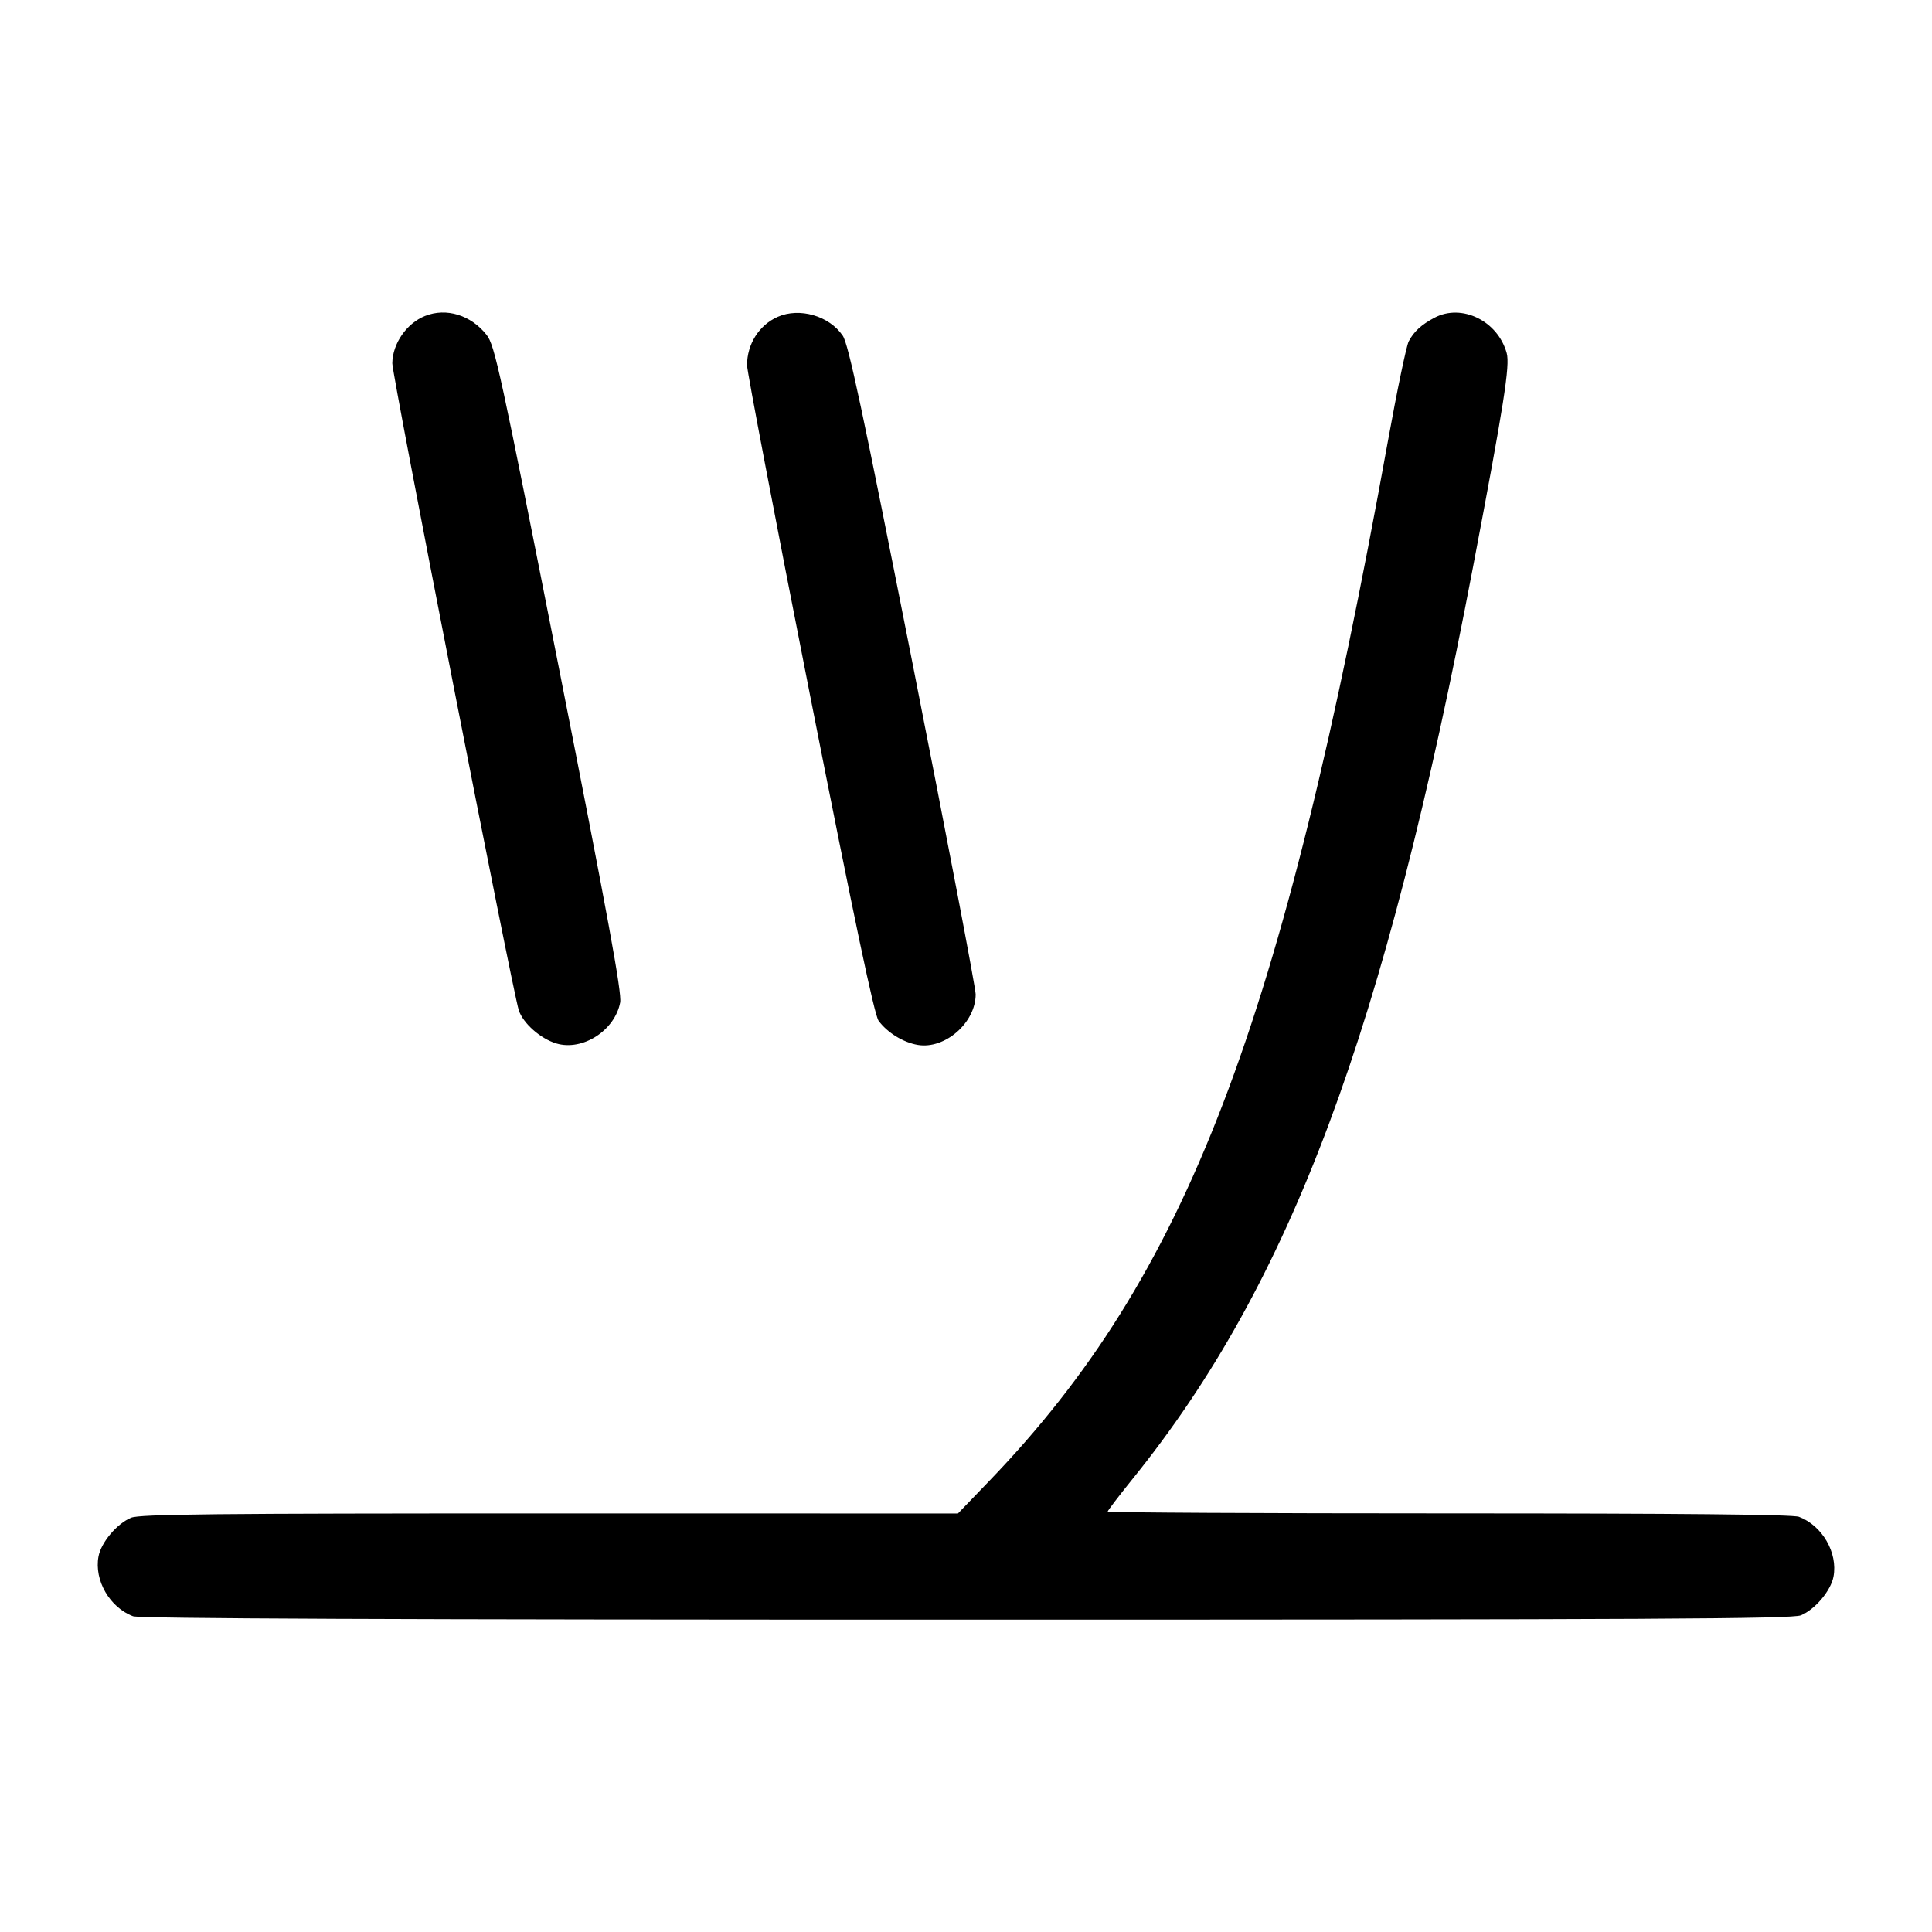
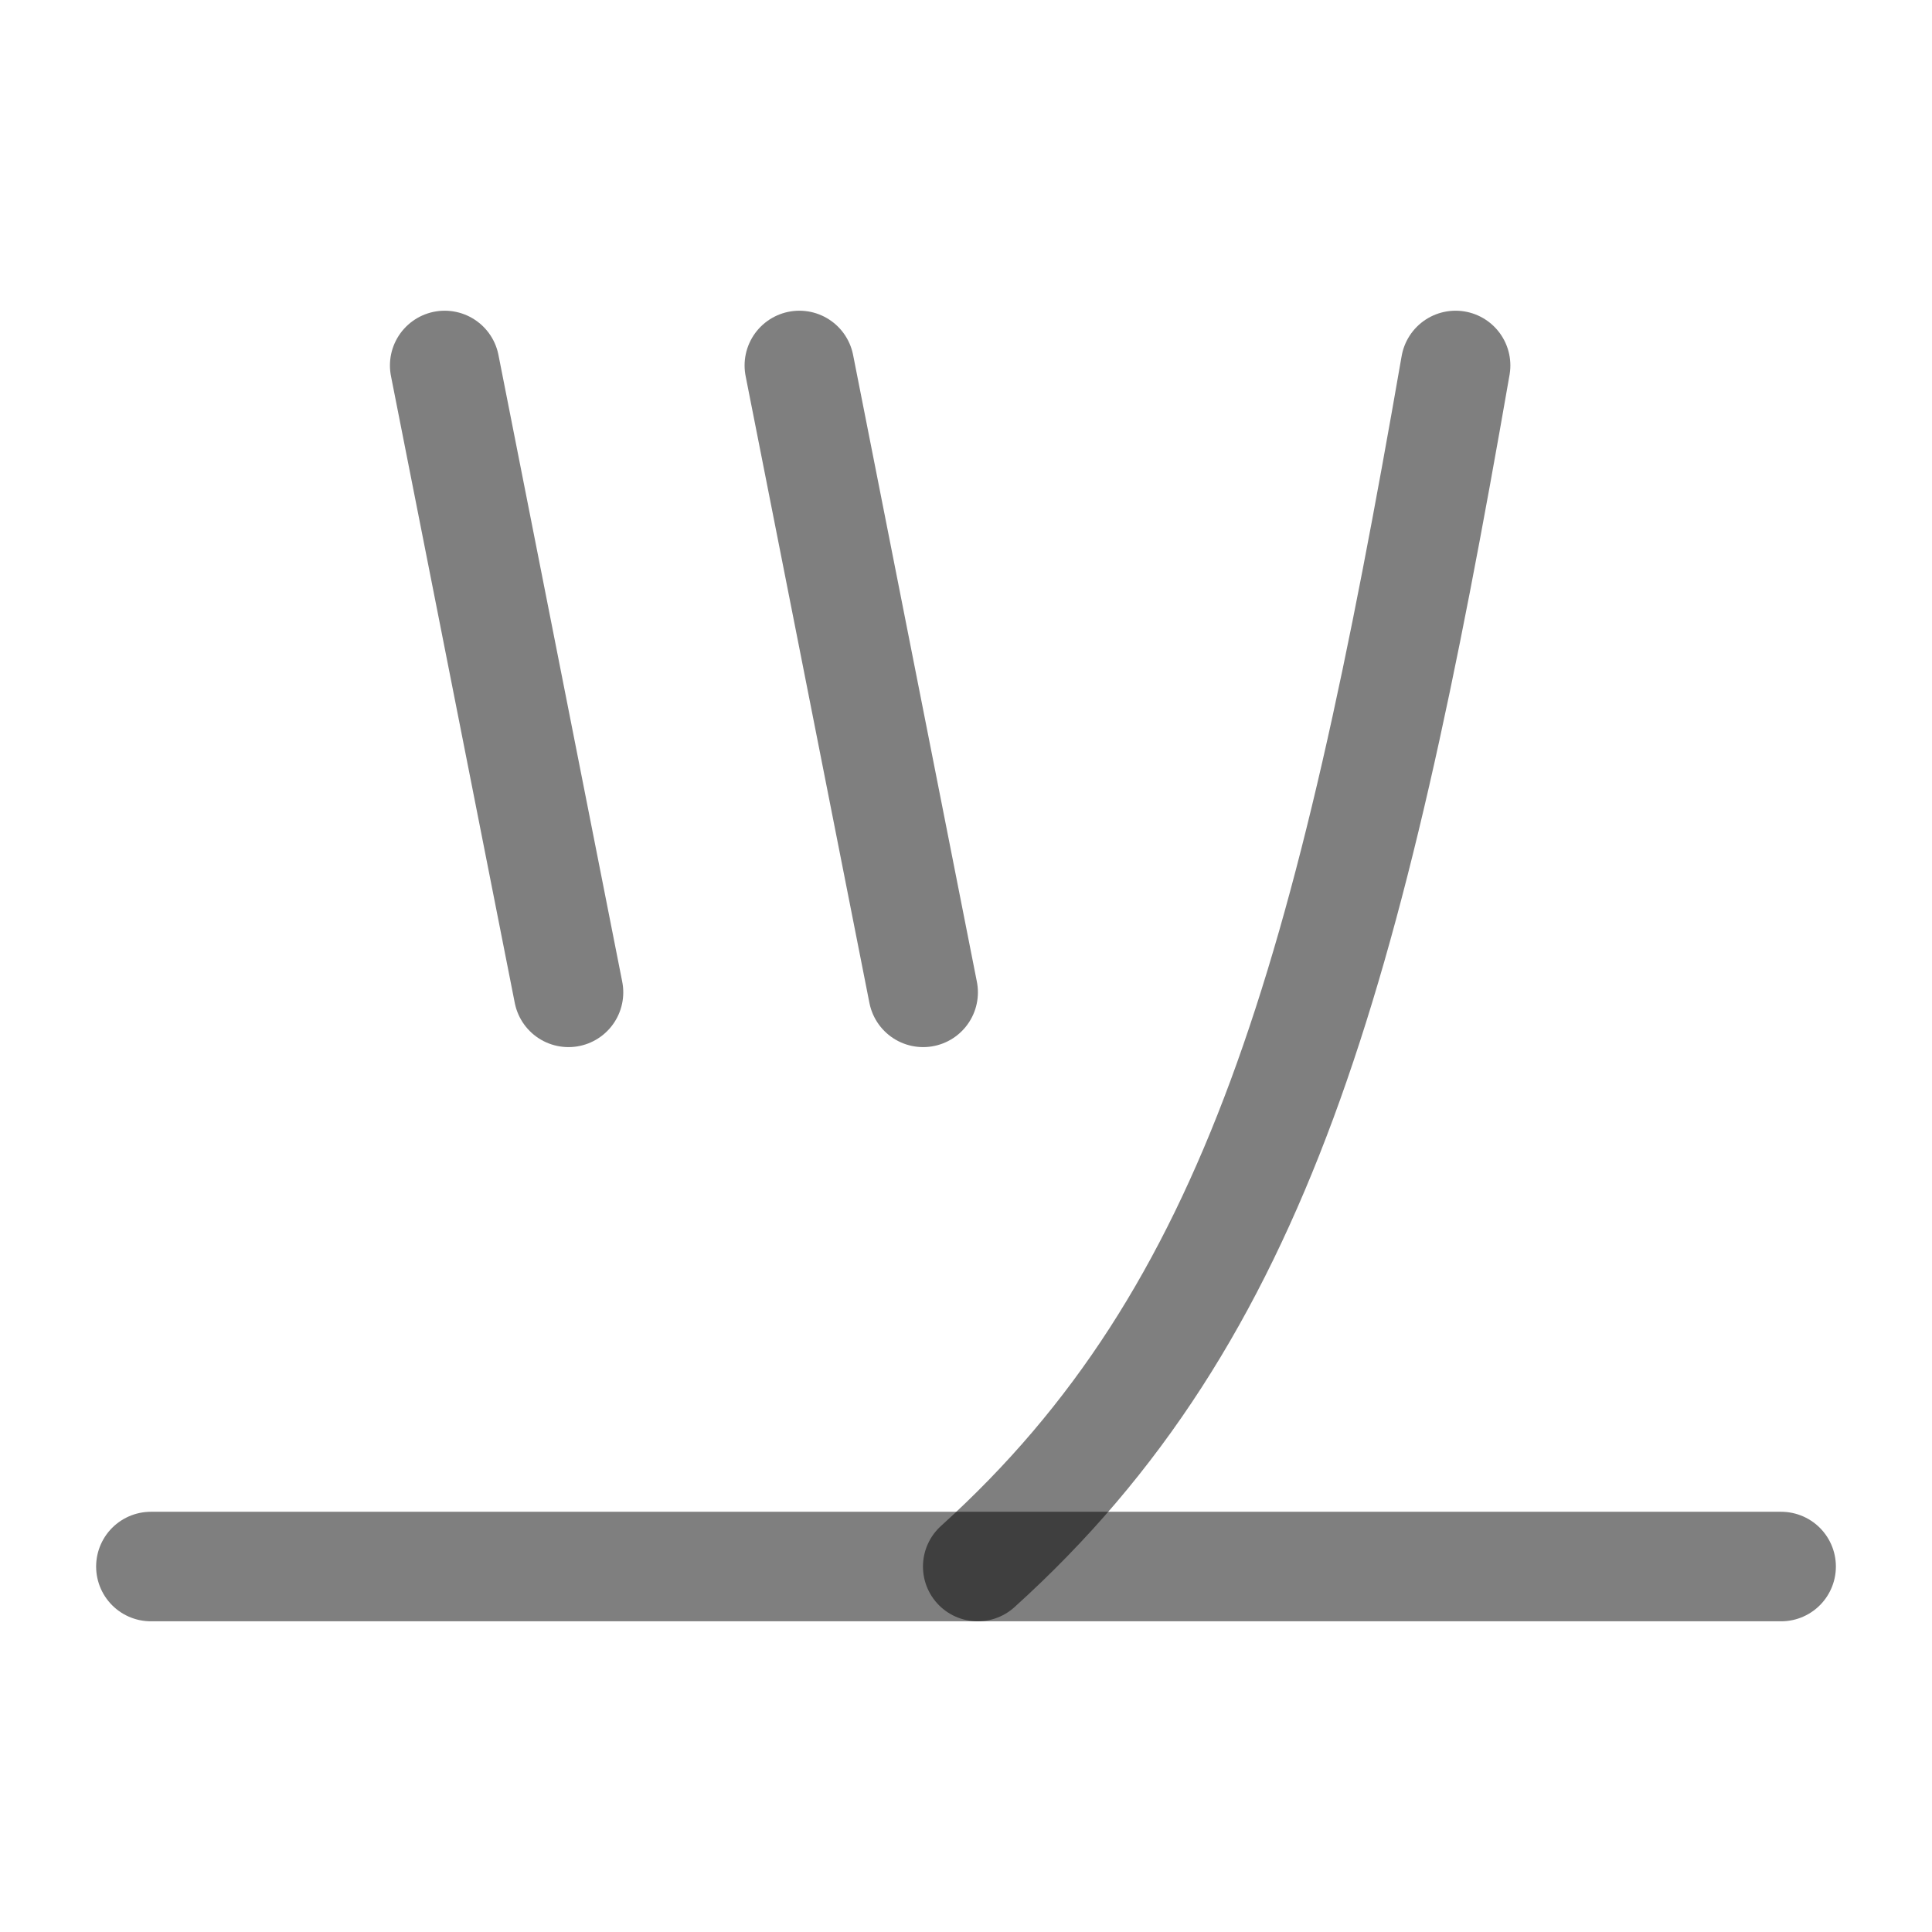
- <svg xmlns="http://www.w3.org/2000/svg" width="1000" height="1000" viewBox="0 0 1000 1000" version="1.1" id="svg5">
-   <path d="M220.001 163.539 C 210.450 167.348,203.167 177.874,203.051 188.039 C 202.981 194.148,265.251 512.701,268.496 522.833 C 270.656 529.579,279.723 537.617,287.955 540.084 C 301.515 544.146,318.277 533.379,321.002 518.856 C 321.923 513.944,314.773 474.903,289.313 345.839 C 258.872 191.521,256.095 178.734,251.849 173.333 C 243.781 163.071,231.018 159.146,220.001 163.539 M402.500 164.019 C 392.883 168.294,386.667 178.124,386.667 189.056 C 386.667 192.085,401.298 268.723,419.182 359.365 C 442.452 477.310,452.566 525.351,454.752 528.333 C 459.254 534.475,467.519 539.570,475.042 540.840 C 489.121 543.219,505.000 529.335,505.000 514.646 C 505.000 511.404,490.354 434.611,472.453 343.994 C 446.346 211.836,439.174 178.153,436.203 173.760 C 429.242 163.466,413.792 159.001,402.500 164.019 M742.500 164.442 C 735.722 168.023,731.747 171.676,729.138 176.722 C 727.935 179.049,723.089 202.300,718.370 228.393 C 663.518 531.671,614.246 660.274,512.289 766.275 L 495.833 783.382 284.530 783.358 C 110.787 783.338,72.268 783.734,67.837 785.585 C 60.496 788.652,52.350 798.333,50.984 805.614 C 48.669 817.954,56.789 832.014,68.858 836.564 C 72.123 837.795,203.377 838.333,500.162 838.333 C 854.698 838.333,927.684 837.953,932.163 836.082 C 939.504 833.014,947.650 823.333,949.016 816.053 C 951.331 803.712,943.211 789.653,931.142 785.102 C 927.941 783.895,870.341 783.333,749.892 783.333 C 652.785 783.333,573.333 782.913,573.333 782.399 C 573.333 781.885,579.198 774.197,586.367 765.316 C 668.172 663.959,716.645 534.044,762.443 293.406 C 778.458 209.254,781.623 189.148,779.858 182.758 C 775.262 166.110,756.631 156.976,742.500 164.442 " stroke="none" fill-rule="evenodd" fill="#000000" />
+ <svg xmlns="http://www.w3.org/2000/svg" width="1000" height="1000" viewBox="0 0 264.583 264.583" version="1.1" id="svg5">
+   <defs id="defs2" />
+   <path style="fill:#000000;fill-opacity:1;stroke:#000000;stroke-width:15;stroke-linecap:round;stroke-linejoin:round;stroke-dasharray:none;stroke-opacity:0.5" d="M 20.664,214.534 H 243.92" id="path2425" />
+   <path style="fill:none;stroke:#000000;stroke-width:15;stroke-linecap:round;stroke-linejoin:round;stroke-opacity:0.5" d="M 199.34,50.05 C 184.853,133.401 172.221,179.921 133.898,214.534" id="path1924" />
+   <path style="fill:none;stroke:#000000;stroke-width:15;stroke-linecap:round;stroke-linejoin:round;stroke-opacity:0.5" d="m 60.901,50.05 16.954,85.849" id="path1314-8" />
+   <path style="fill:none;stroke:#000000;stroke-width:15;stroke-linecap:round;stroke-linejoin:round;stroke-opacity:0.5" d="m 109.469,50.05 16.954,85.849" id="path10169" />
</svg>
